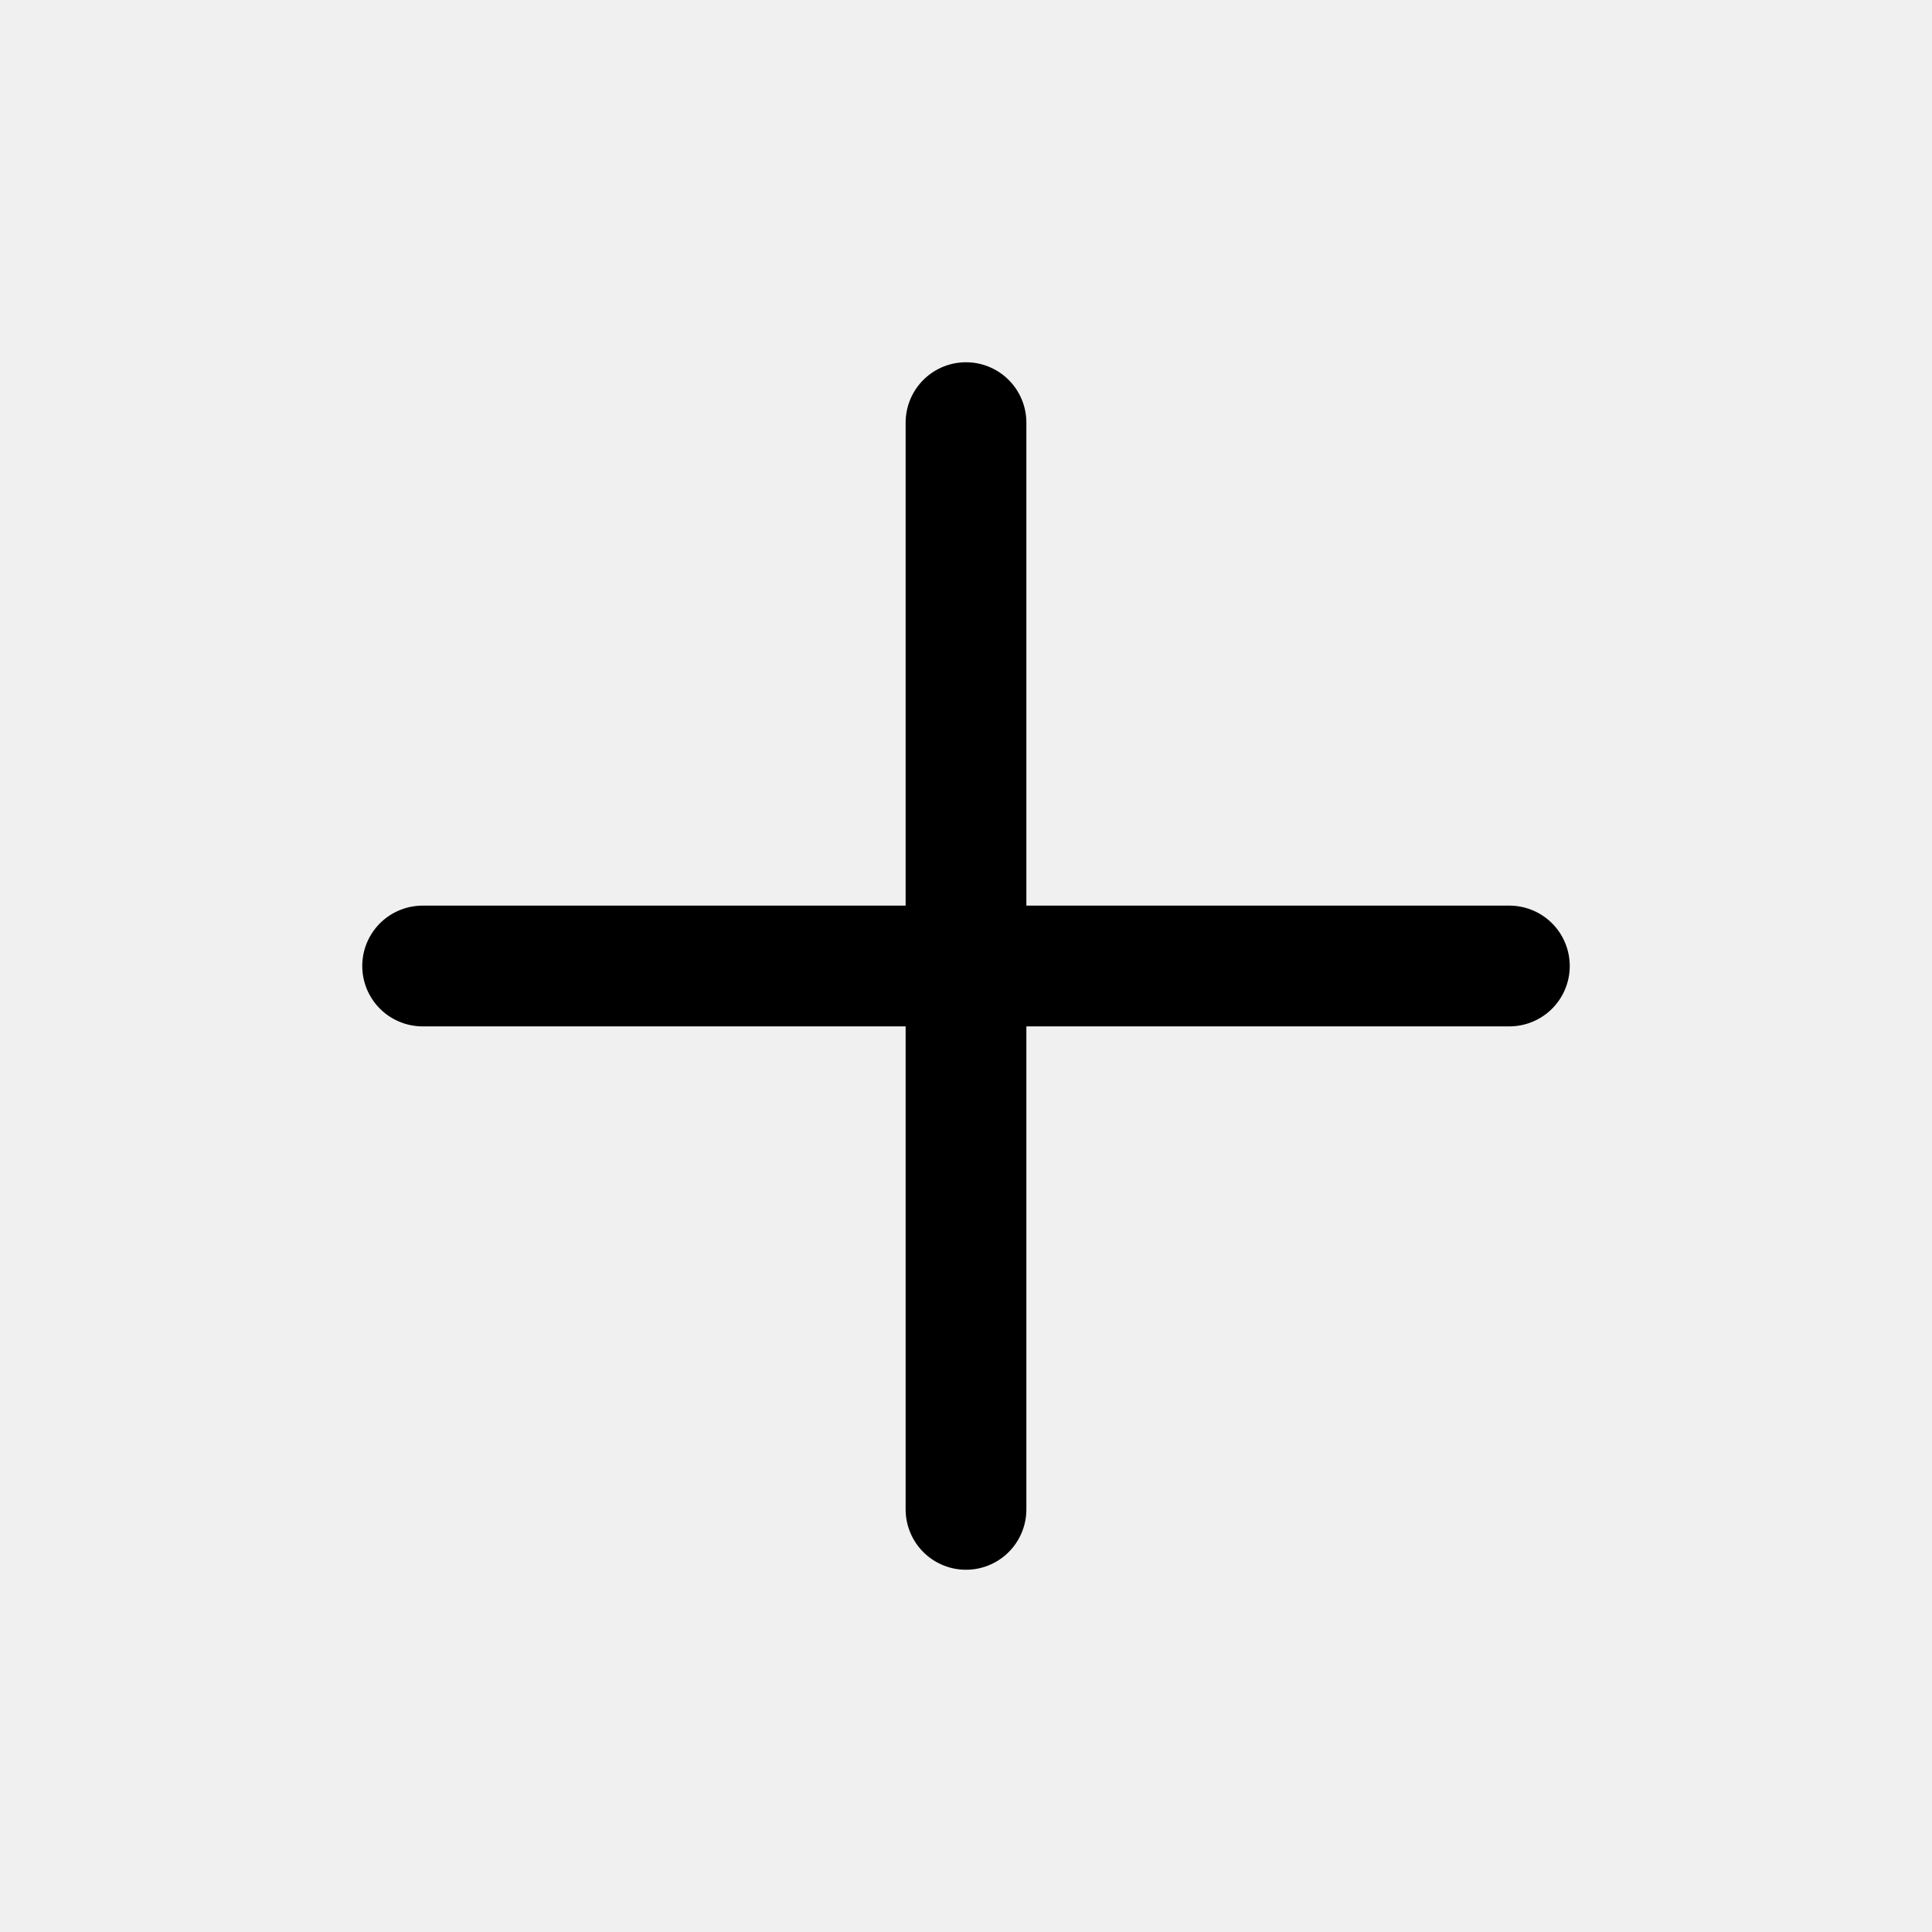
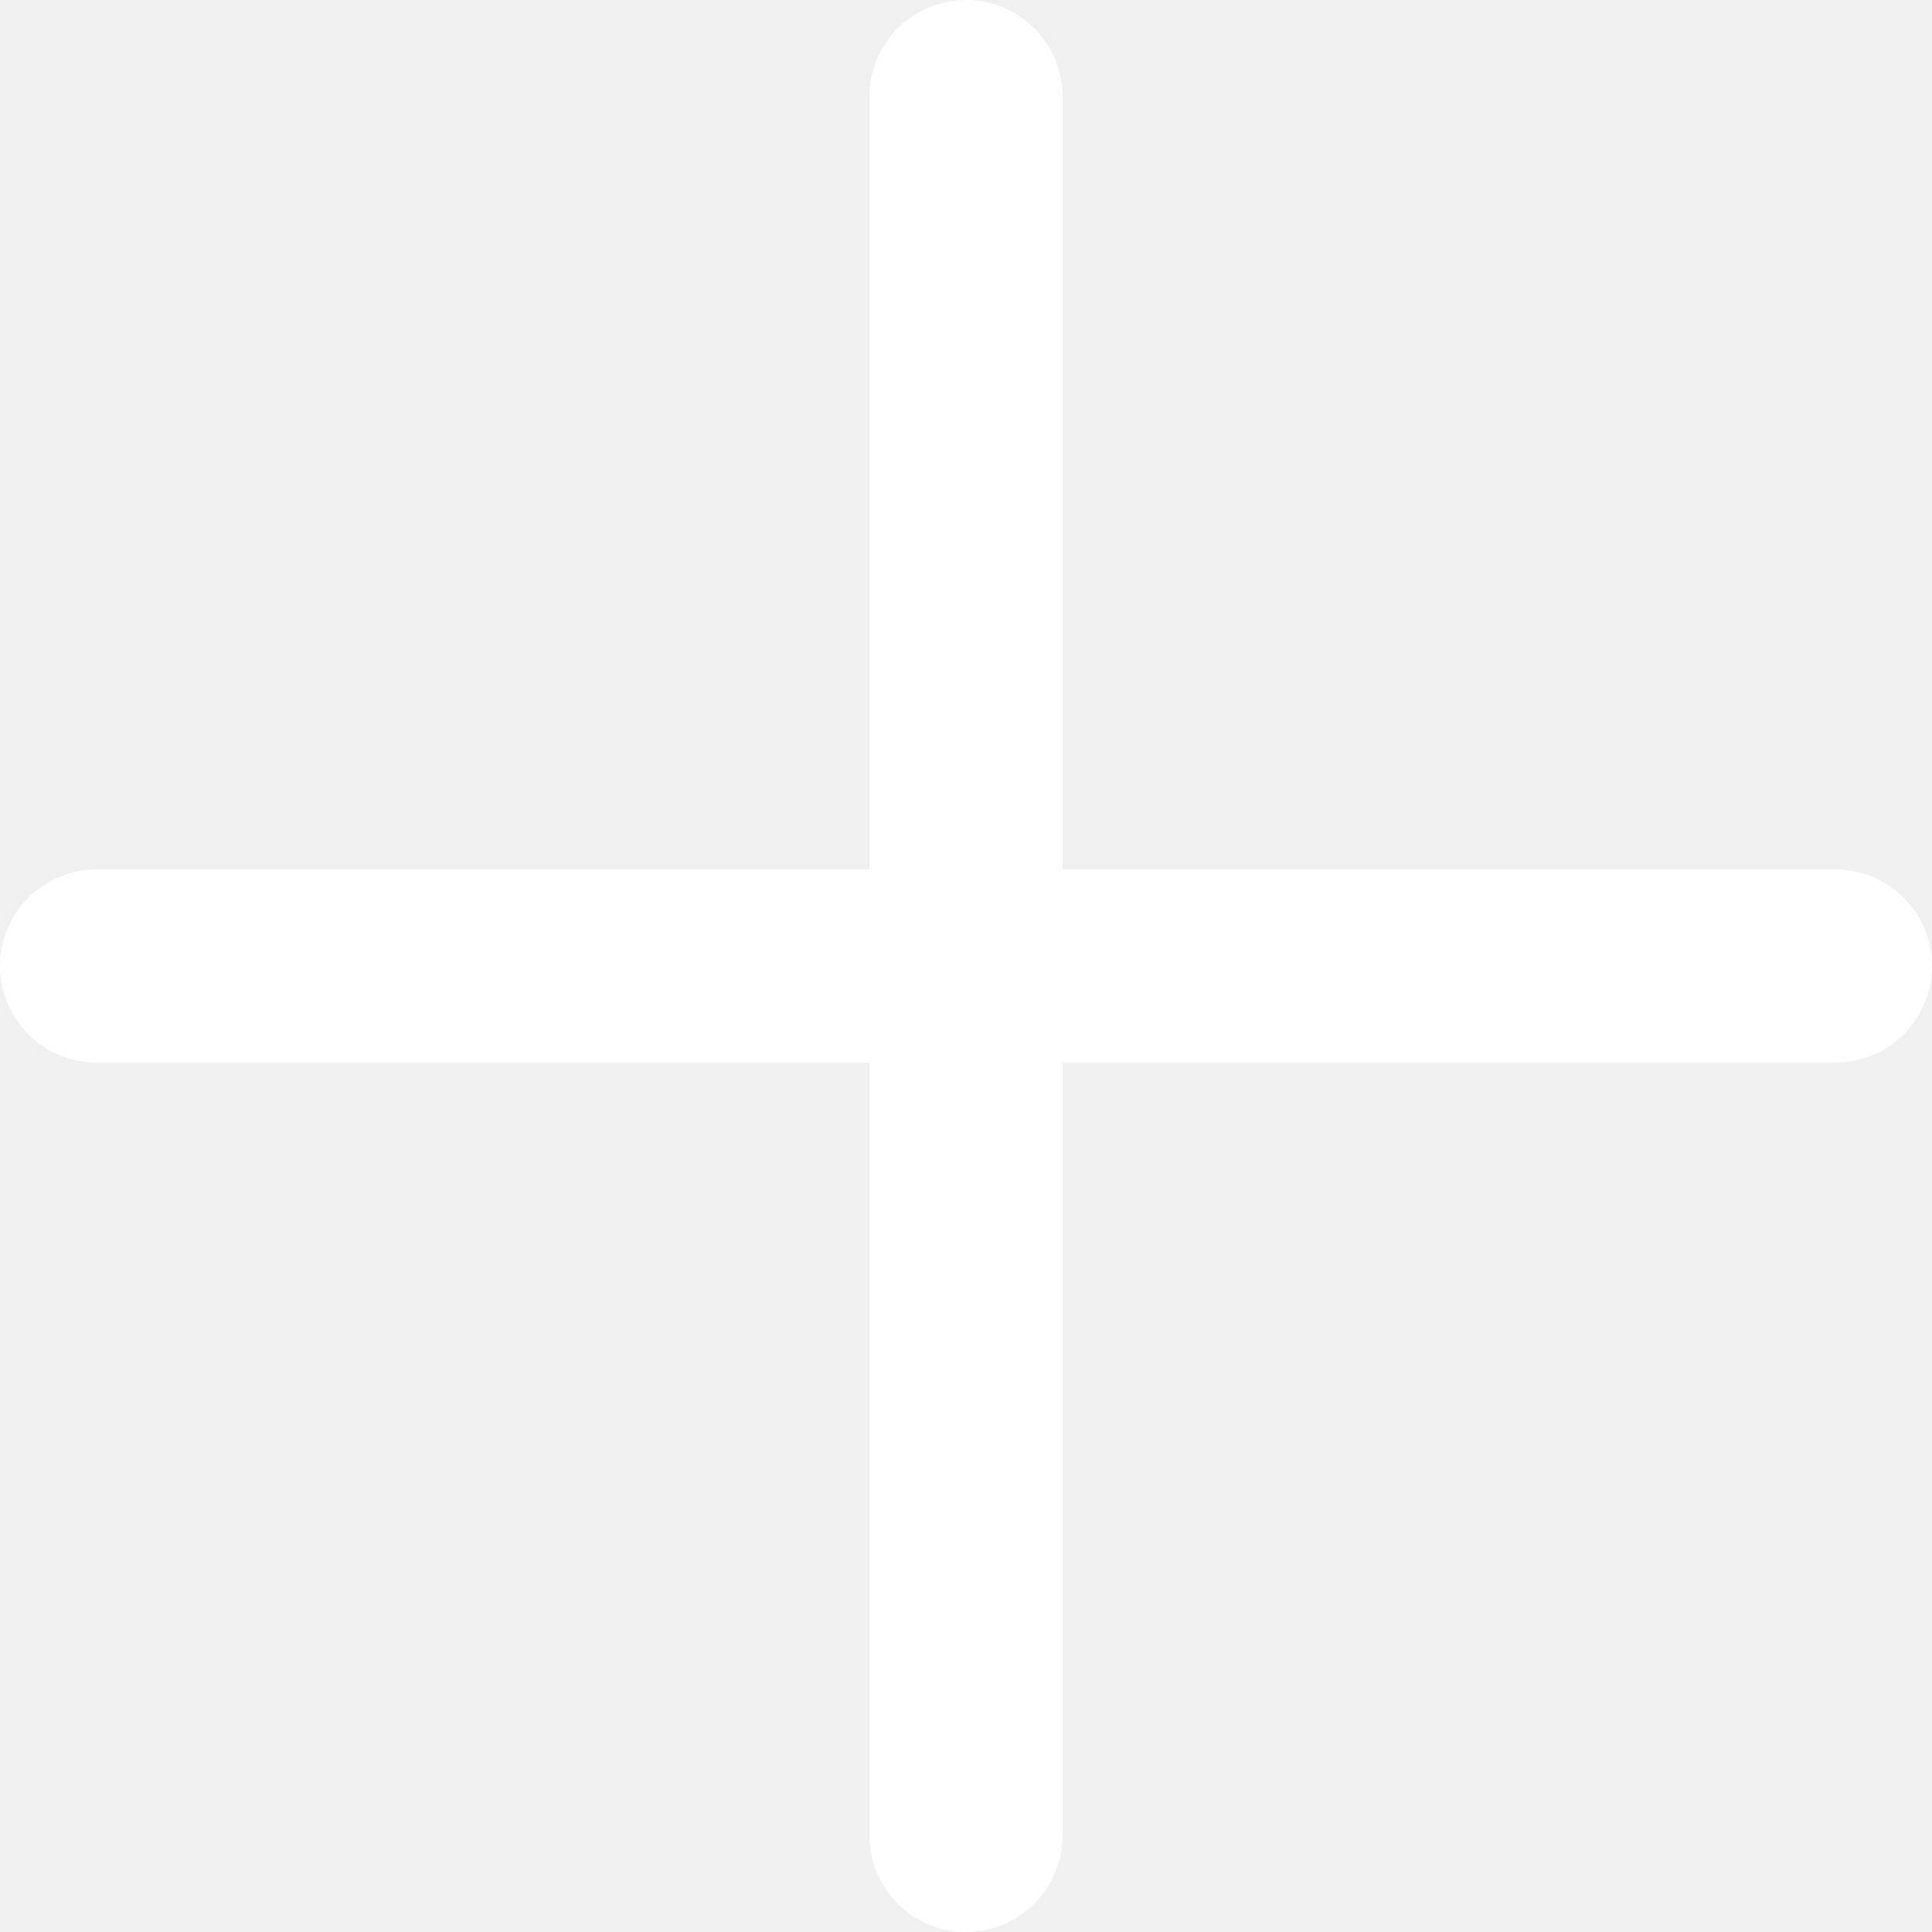
- <svg xmlns="http://www.w3.org/2000/svg" viewBox="0 0 32 32">
-   <defs>
-     <style>.cls-1{fill:none;stroke:#000;stroke-linecap:round;stroke-linejoin:round;stroke-width:2px;}</style>
+ <svg xmlns="http://www.w3.org/2000/svg" viewBox="0 0 20 20" version="1.1" id="svg13" width="20" height="20">
+   <defs id="defs4">
+     <style id="style2">.cls-1{fill:none;stroke:#000;stroke-linecap:round;stroke-linejoin:round;stroke-width:2px;}</style>
  </defs>
-   <g id="plus">
-     <line class="cls-1" x1="16" x2="16" y1="7" y2="25" />
-     <line class="cls-1" x1="7" x2="25" y1="16" y2="16" />
+   <g id="plus" transform="translate(-6,-6)" style="fill:none;fill-opacity:1;stroke:#ffffff;stroke-opacity:1">
+     <line class="cls-1" x1="16" x2="16" y1="7" y2="25" id="line8" style="fill:none;fill-opacity:1;stroke:#ffffff;stroke-opacity:1" />
+     <line class="cls-1" x1="7" x2="25" y1="16" y2="16" id="line10" style="fill:none;fill-opacity:1;stroke:#ffffff;stroke-opacity:1" />
  </g>
</svg>
